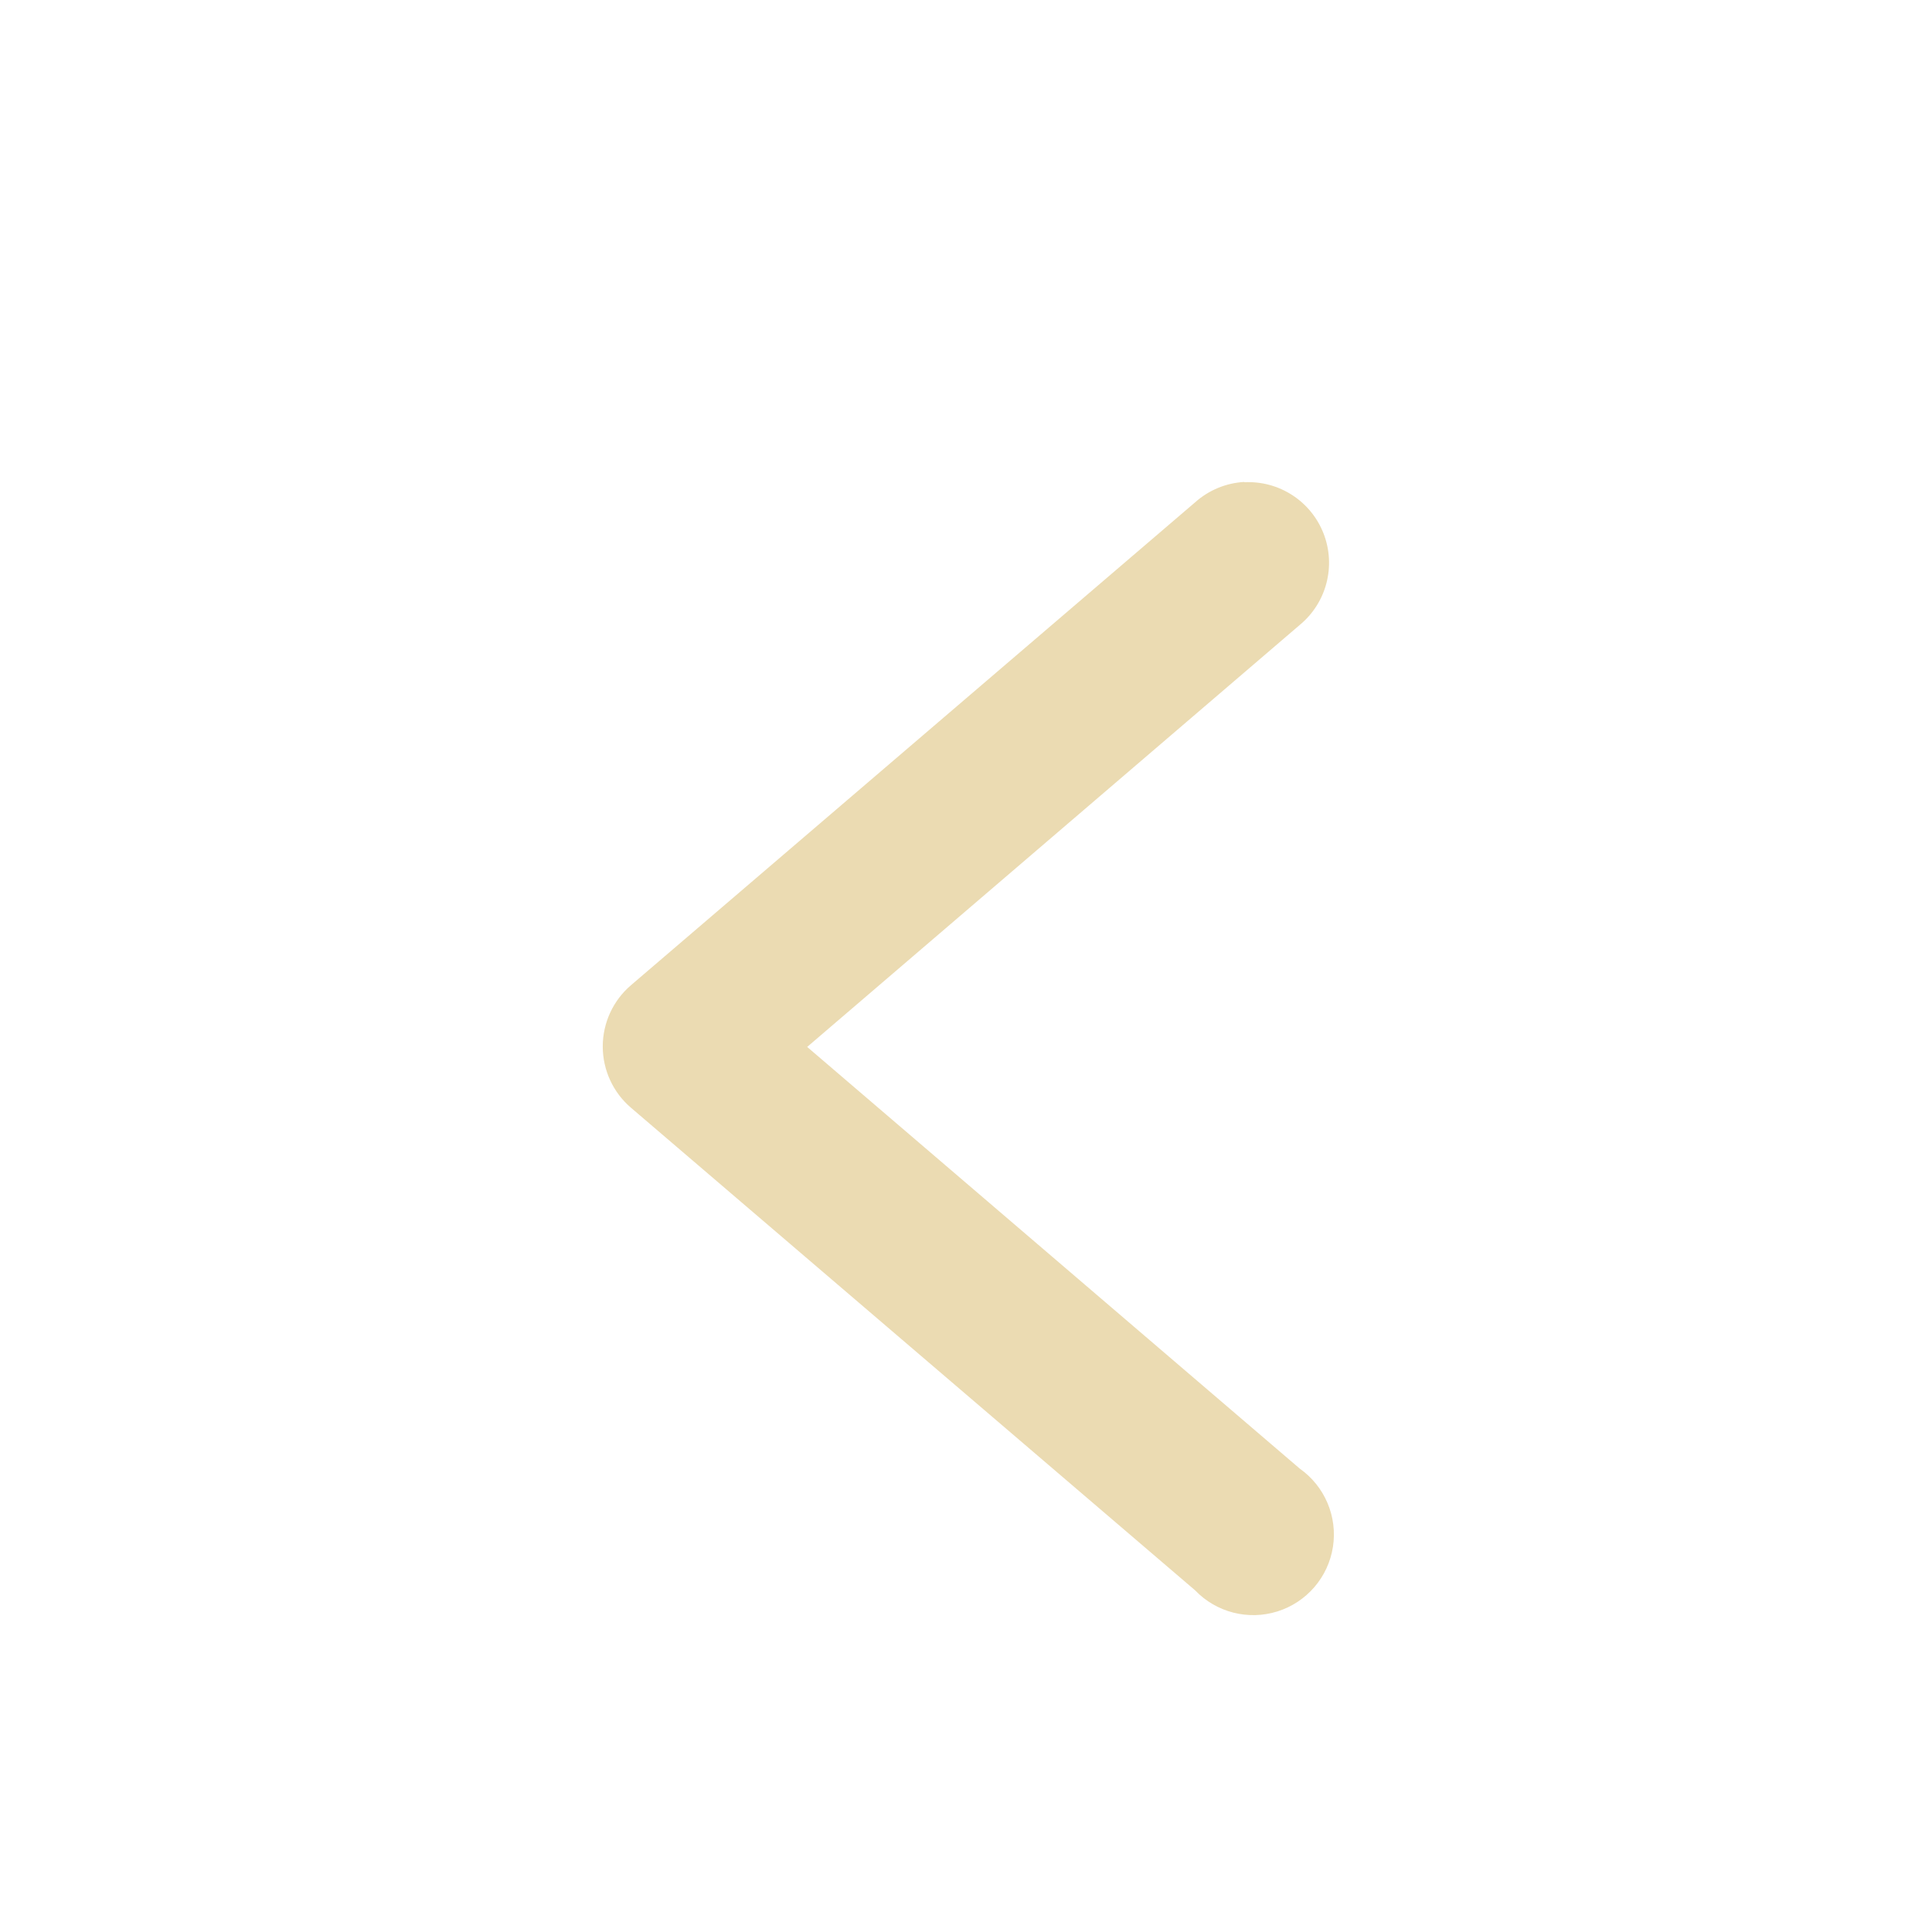
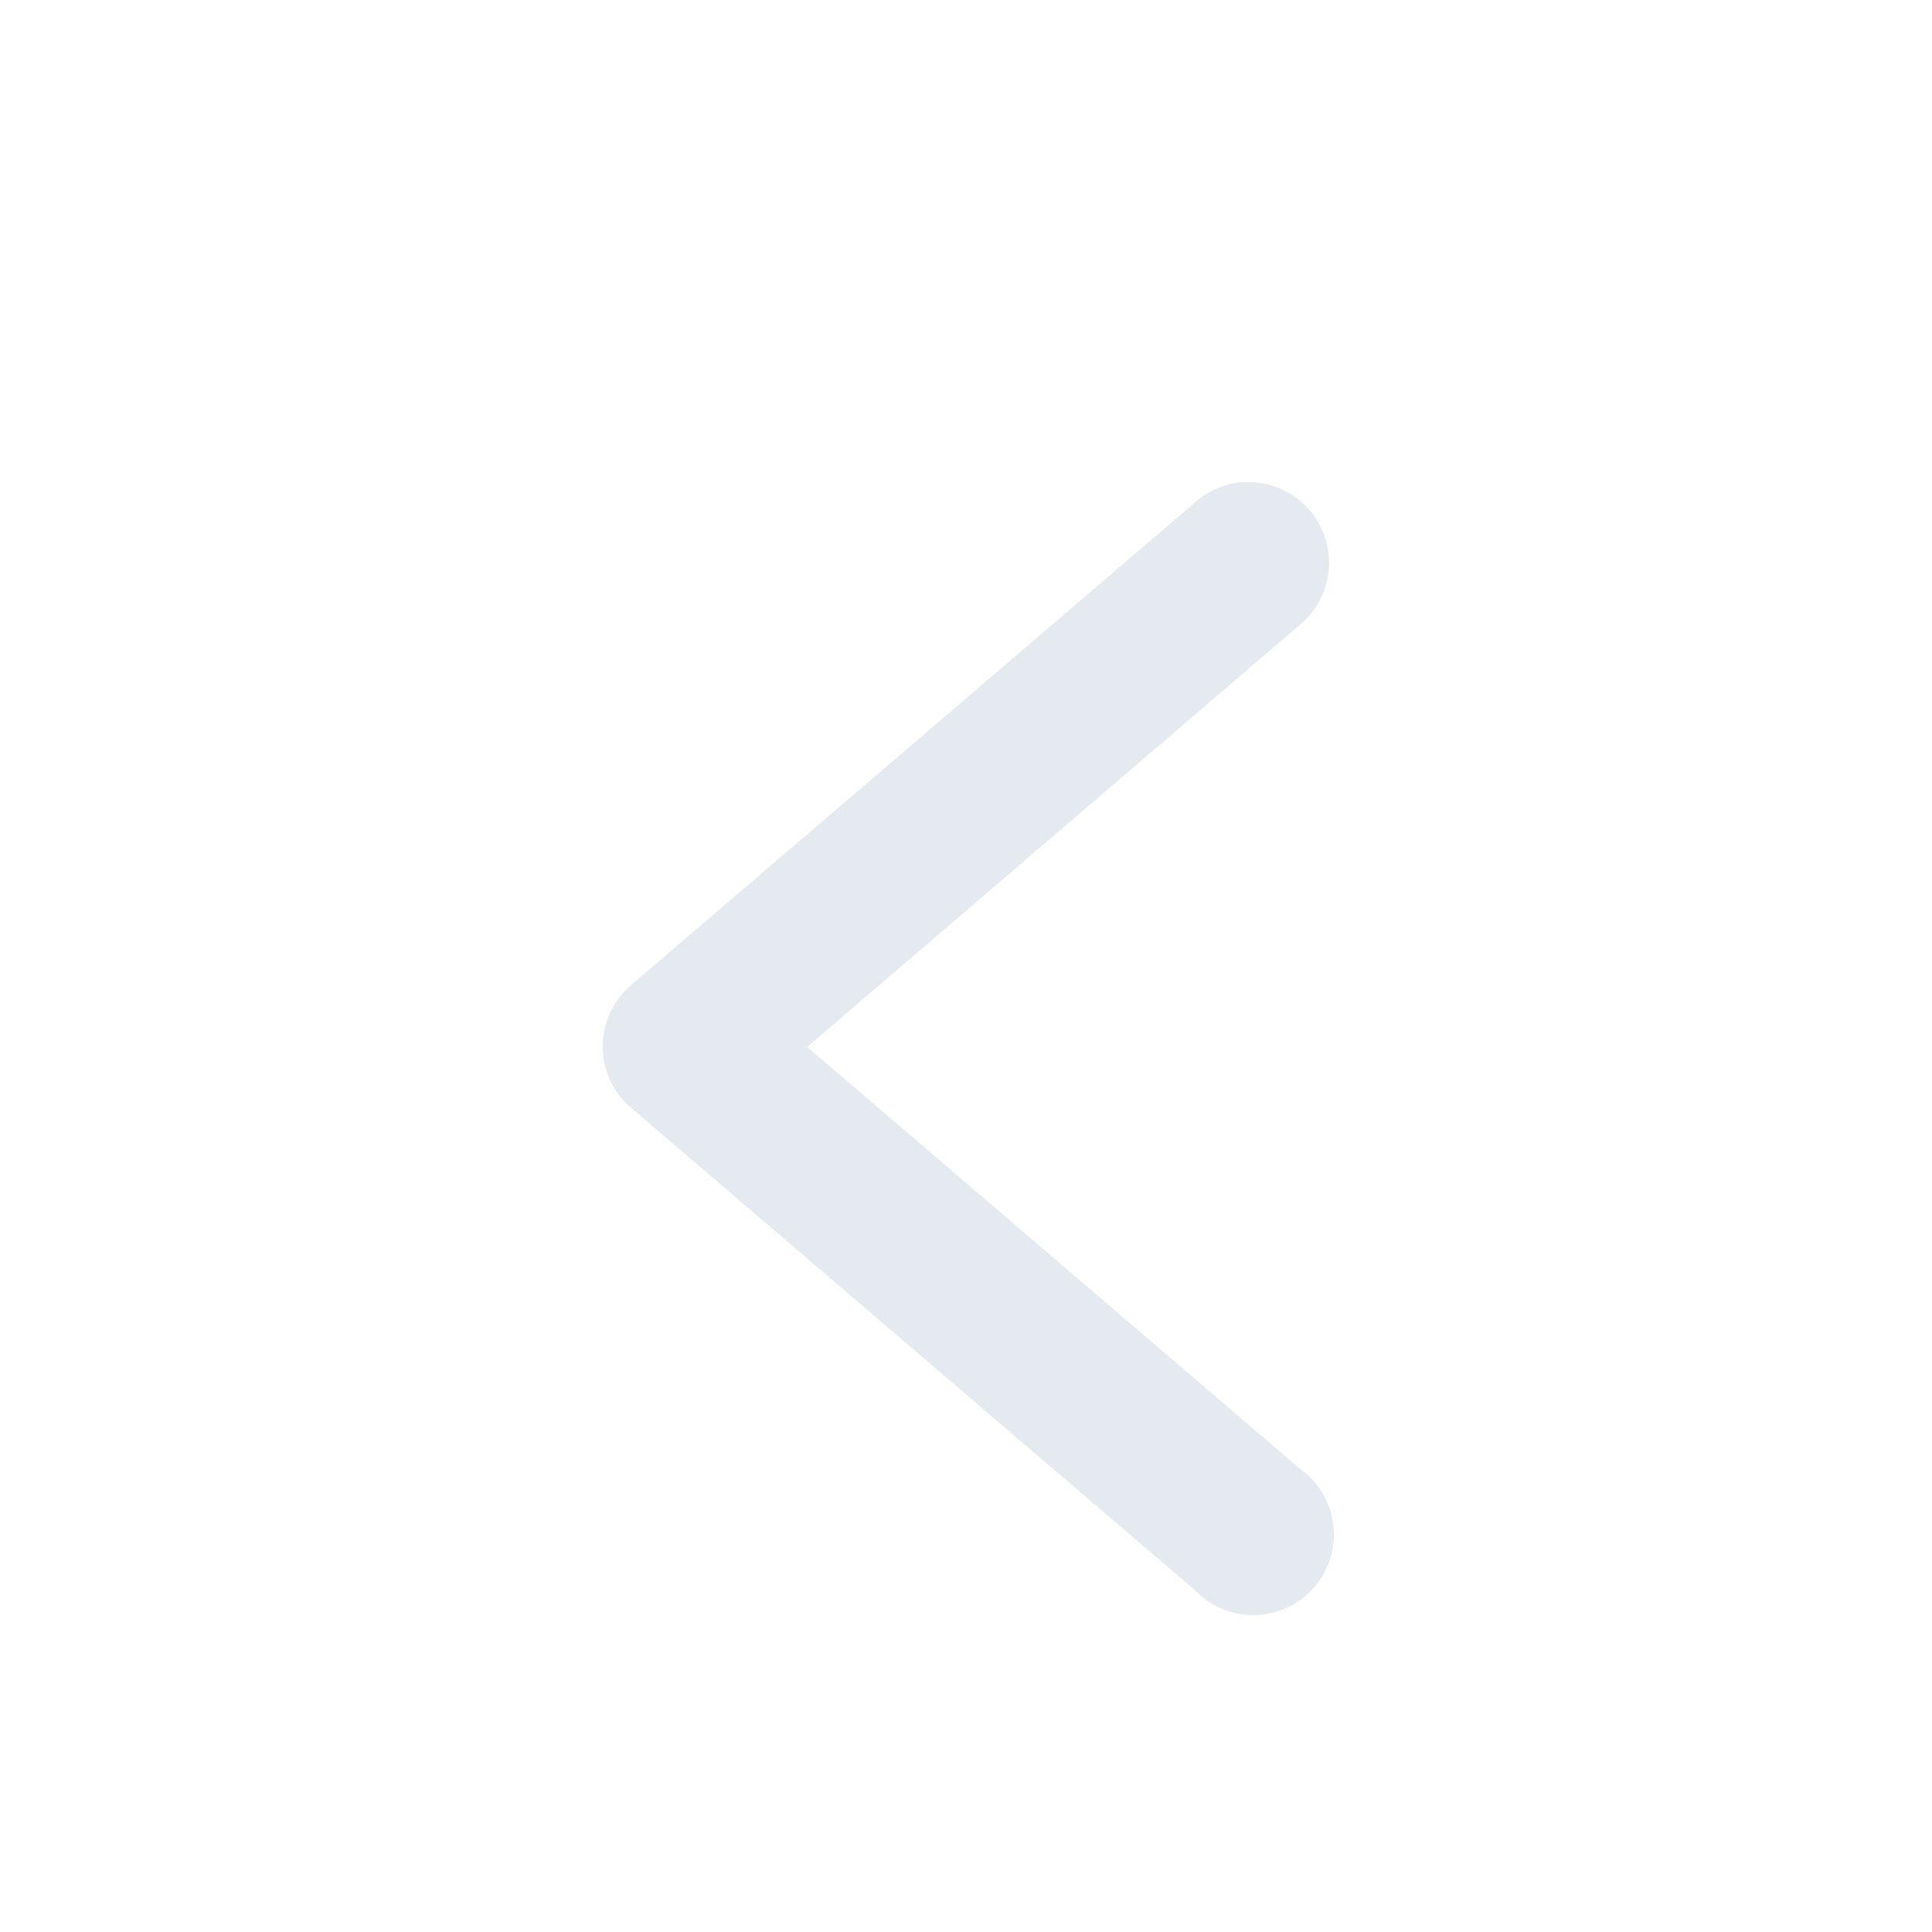
<svg xmlns="http://www.w3.org/2000/svg" version="1.1" width="512" height="512" x="0" y="0" viewBox="0 0 6.35 6.35" style="enable-background:new 0 0 512 512" xml:space="preserve" class="">
  <g>
    <g id="layer1" transform="translate(0 -290.65)">
-       <path id="path9509" d="m4.09 292.234a.265.265 0 0 0 -.162.067l-1.854 1.587a.265.265 0 0 0 0 .403l1.854 1.586a.265.265 0 1 0 .344-.4l-1.619-1.386 1.619-1.387a.265.265 0 0 0 -.182-.469z" font-variant-ligatures="normal" font-variant-position="normal" font-variant-caps="normal" font-variant-numeric="normal" font-variant-alternates="normal" font-feature-settings="normal" text-indent="0" text-align="start" text-decoration-line="none" text-decoration-style="solid" text-decoration-color="rgb(0,0,0)" text-transform="none" text-orientation="mixed" white-space="normal" shape-padding="0" isolation="auto" mix-blend-mode="normal" solid-color="rgb(0,0,0)" solid-opacity="1" vector-effect="none" fill="#EBDBB2" data-original="#000000" class="" />
+       <path id="path9509" d="m4.09 292.234a.265.265 0 0 0 -.162.067l-1.854 1.587a.265.265 0 0 0 0 .403l1.854 1.586a.265.265 0 1 0 .344-.4l-1.619-1.386 1.619-1.387a.265.265 0 0 0 -.182-.469z" font-variant-ligatures="normal" font-variant-position="normal" font-variant-caps="normal" font-variant-numeric="normal" font-variant-alternates="normal" font-feature-settings="normal" text-indent="0" text-align="start" text-decoration-line="none" text-decoration-style="solid" text-decoration-color="rgb(0,0,0)" text-transform="none" text-orientation="mixed" white-space="normal" shape-padding="0" isolation="auto" mix-blend-mode="normal" solid-color="rgb(0,0,0)" solid-opacity="1" vector-effect="none" fill="#e5e9f0" data-original="#000000" class="" />
    </g>
  </g>
</svg>
